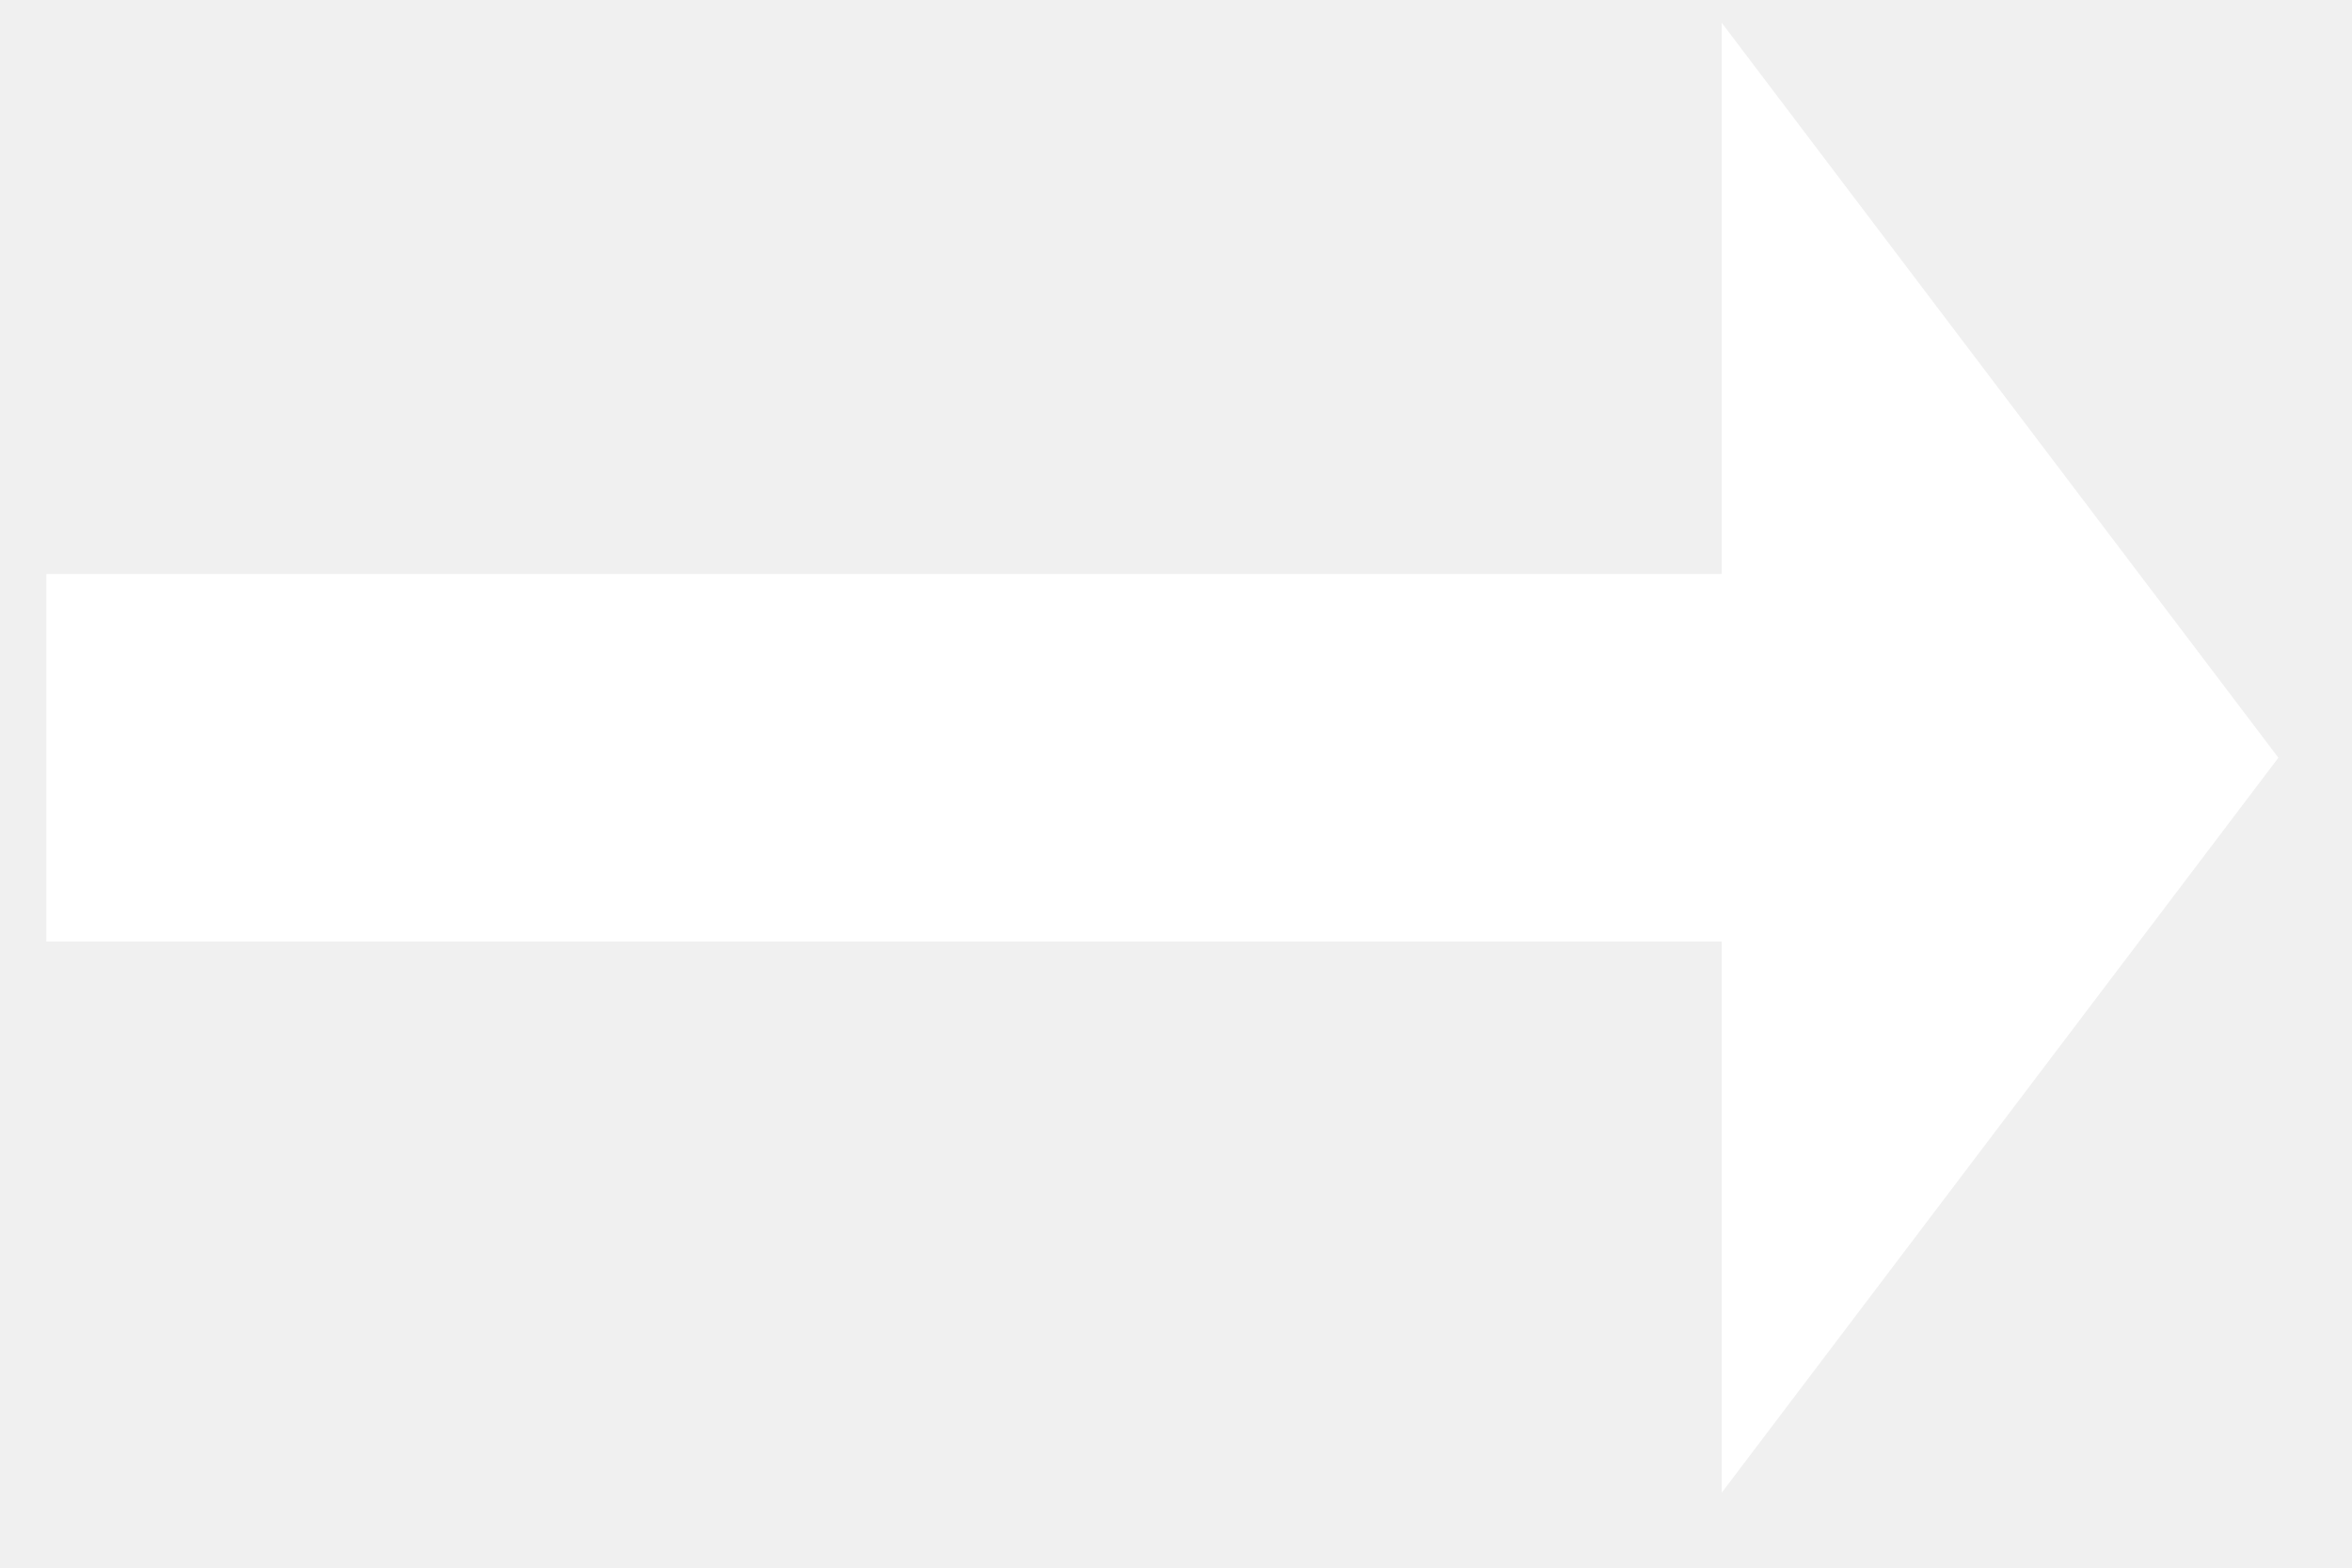
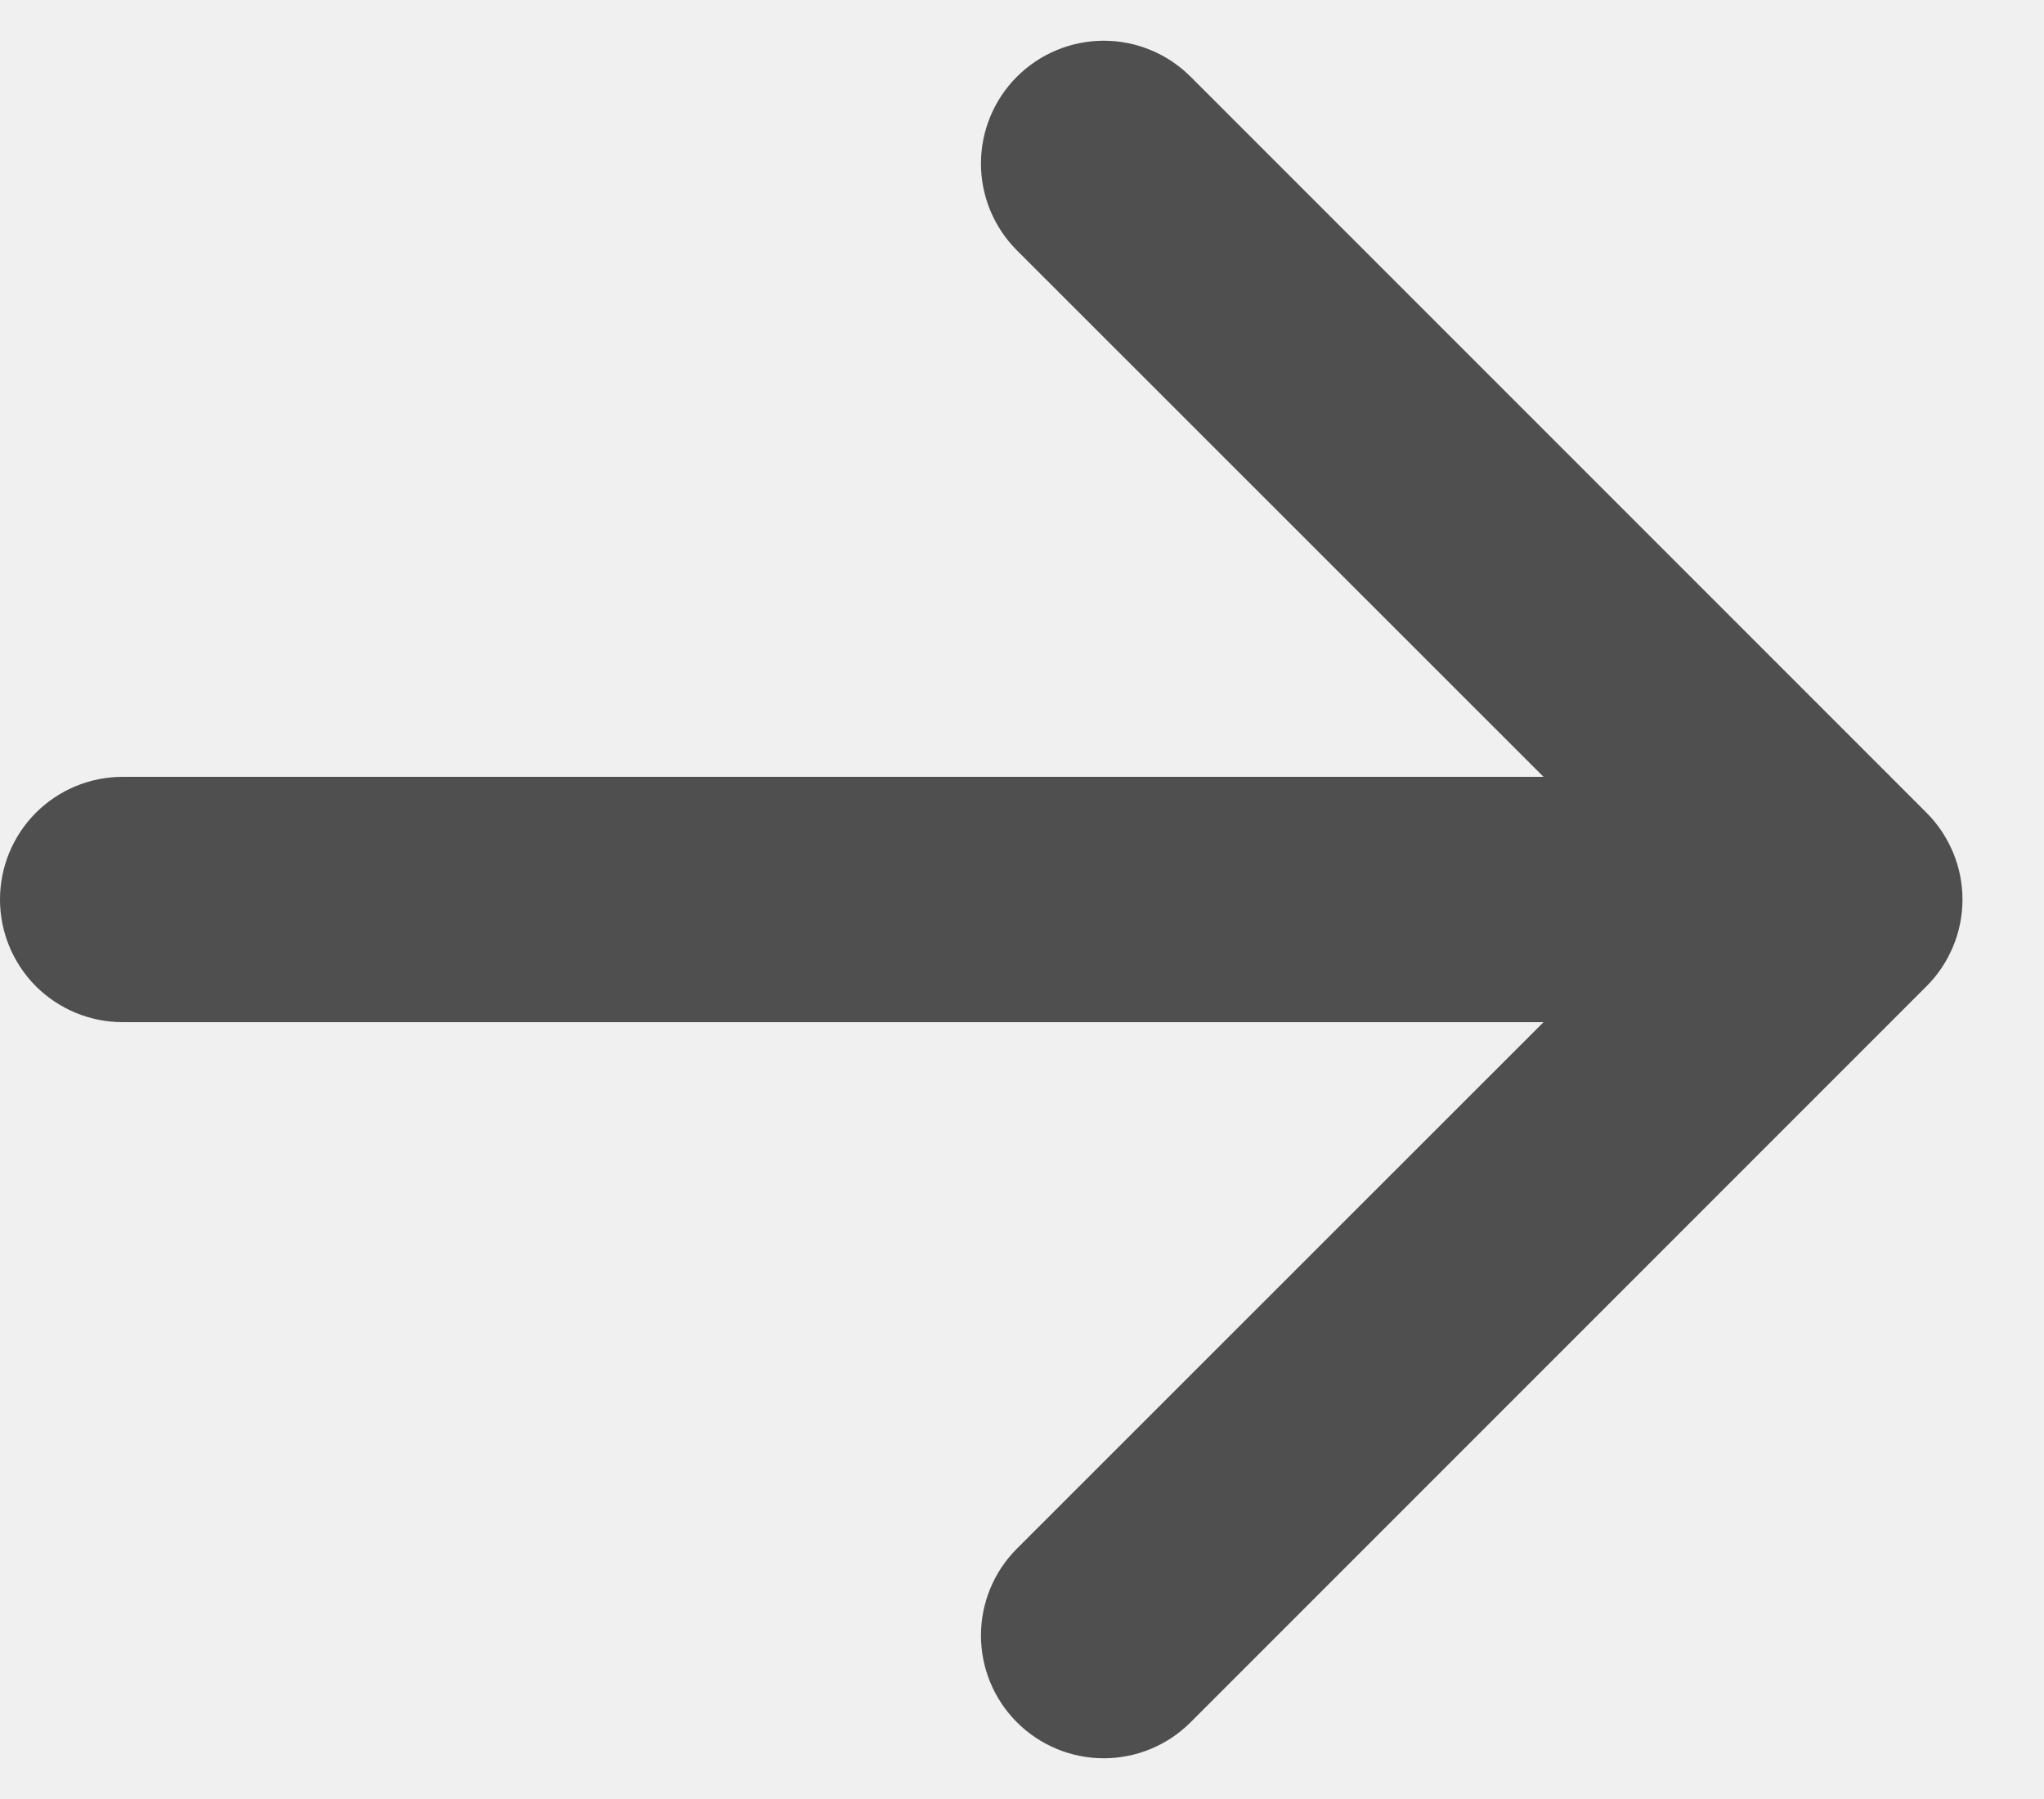
- <svg xmlns="http://www.w3.org/2000/svg" width="30" height="20" viewBox="0 0 30 20" fill="none">
-   <path d="M21.961 7.323H0.591V12.011H21.961V19.043L29.061 9.667L21.961 0.291V7.323Z" fill="white" />
+ <svg xmlns="http://www.w3.org/2000/svg" width="25" height="22" viewBox="0 0 25 22" fill="none">
+   <path fill-rule="evenodd" clip-rule="evenodd" d="M0 11C0 10.602 0.158 10.221 0.439 9.939C0.721 9.658 1.102 9.5 1.5 9.5H18.879L12.438 3.062C12.156 2.78 11.998 2.398 11.998 2C11.998 1.602 12.156 1.22 12.438 0.938C12.72 0.656 13.102 0.498 13.5 0.498C13.898 0.498 14.28 0.656 14.562 0.938L23.562 9.938C23.702 10.077 23.812 10.243 23.888 10.425C23.964 10.607 24.003 10.803 24.003 11C24.003 11.197 23.964 11.393 23.888 11.575C23.812 11.757 23.702 11.923 23.562 12.062L14.562 21.062C14.28 21.344 13.898 21.502 13.5 21.502C13.102 21.502 12.72 21.344 12.438 21.062C12.156 20.78 11.998 20.398 11.998 20C11.998 19.602 12.156 19.22 12.438 18.938L18.879 12.5H1.5C1.102 12.5 0.721 12.342 0.439 12.061C0.158 11.779 0 11.398 0 11Z" fill="#4F4F4F" />
</svg>
